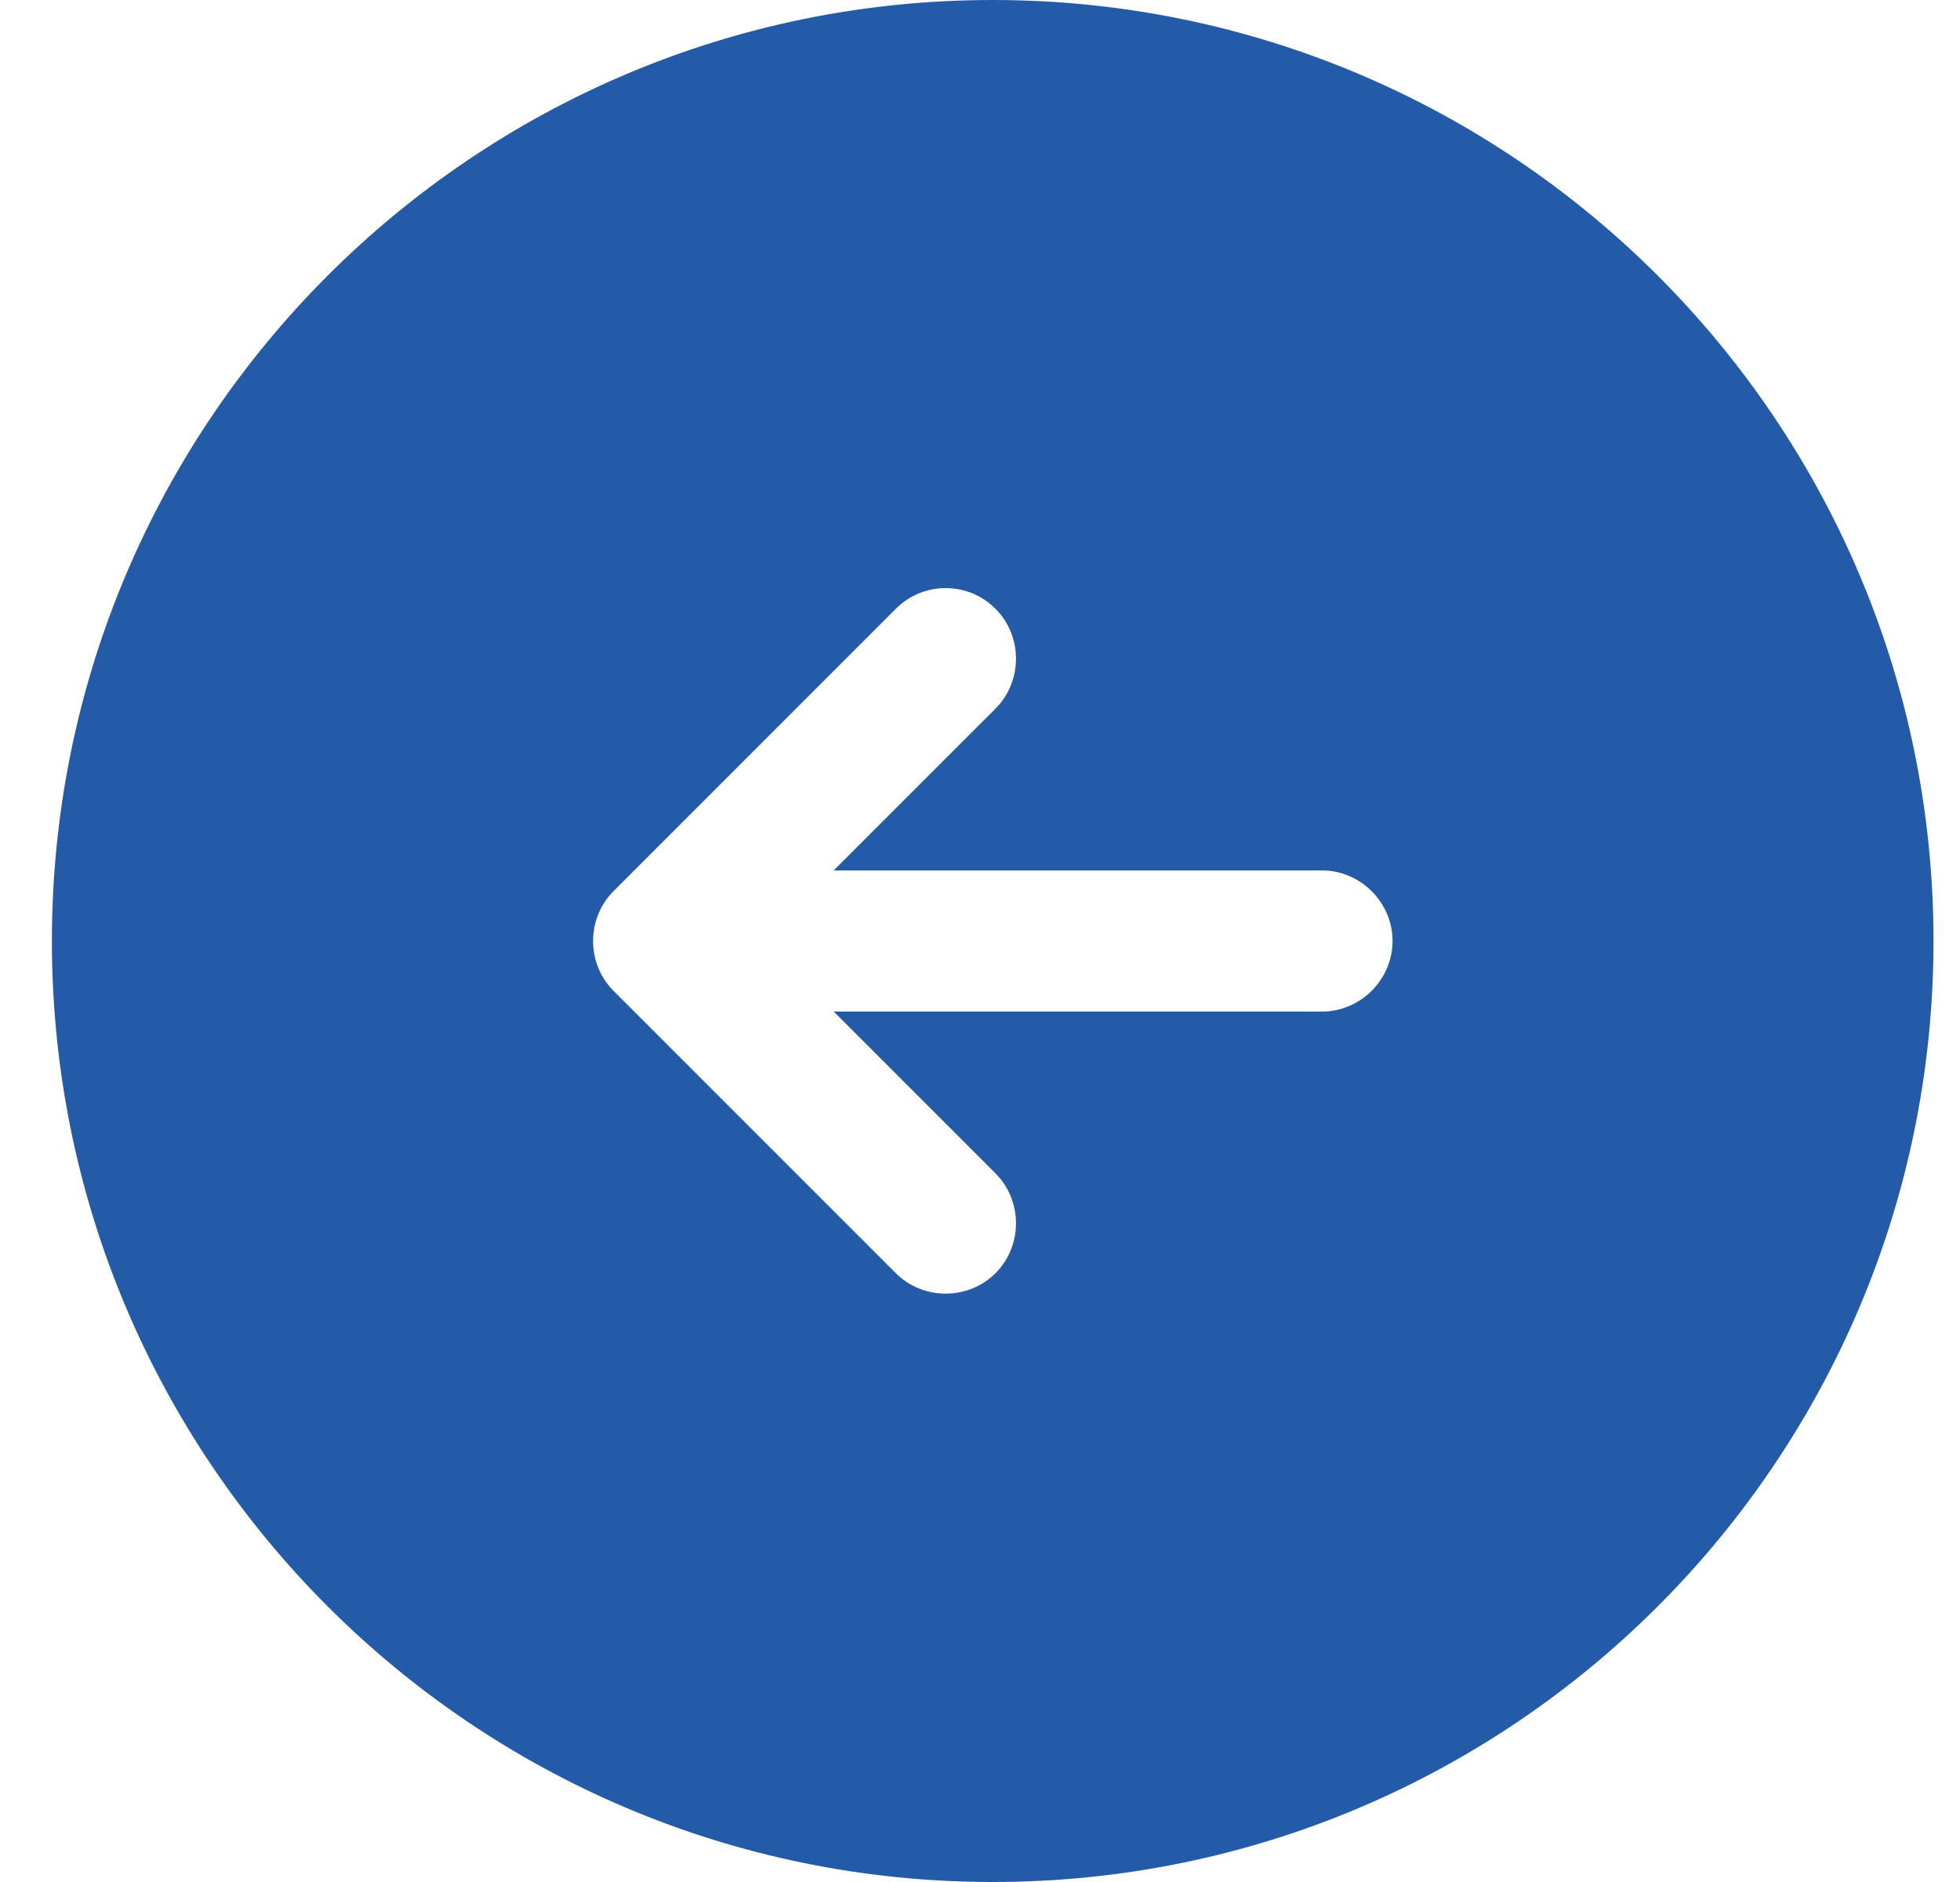
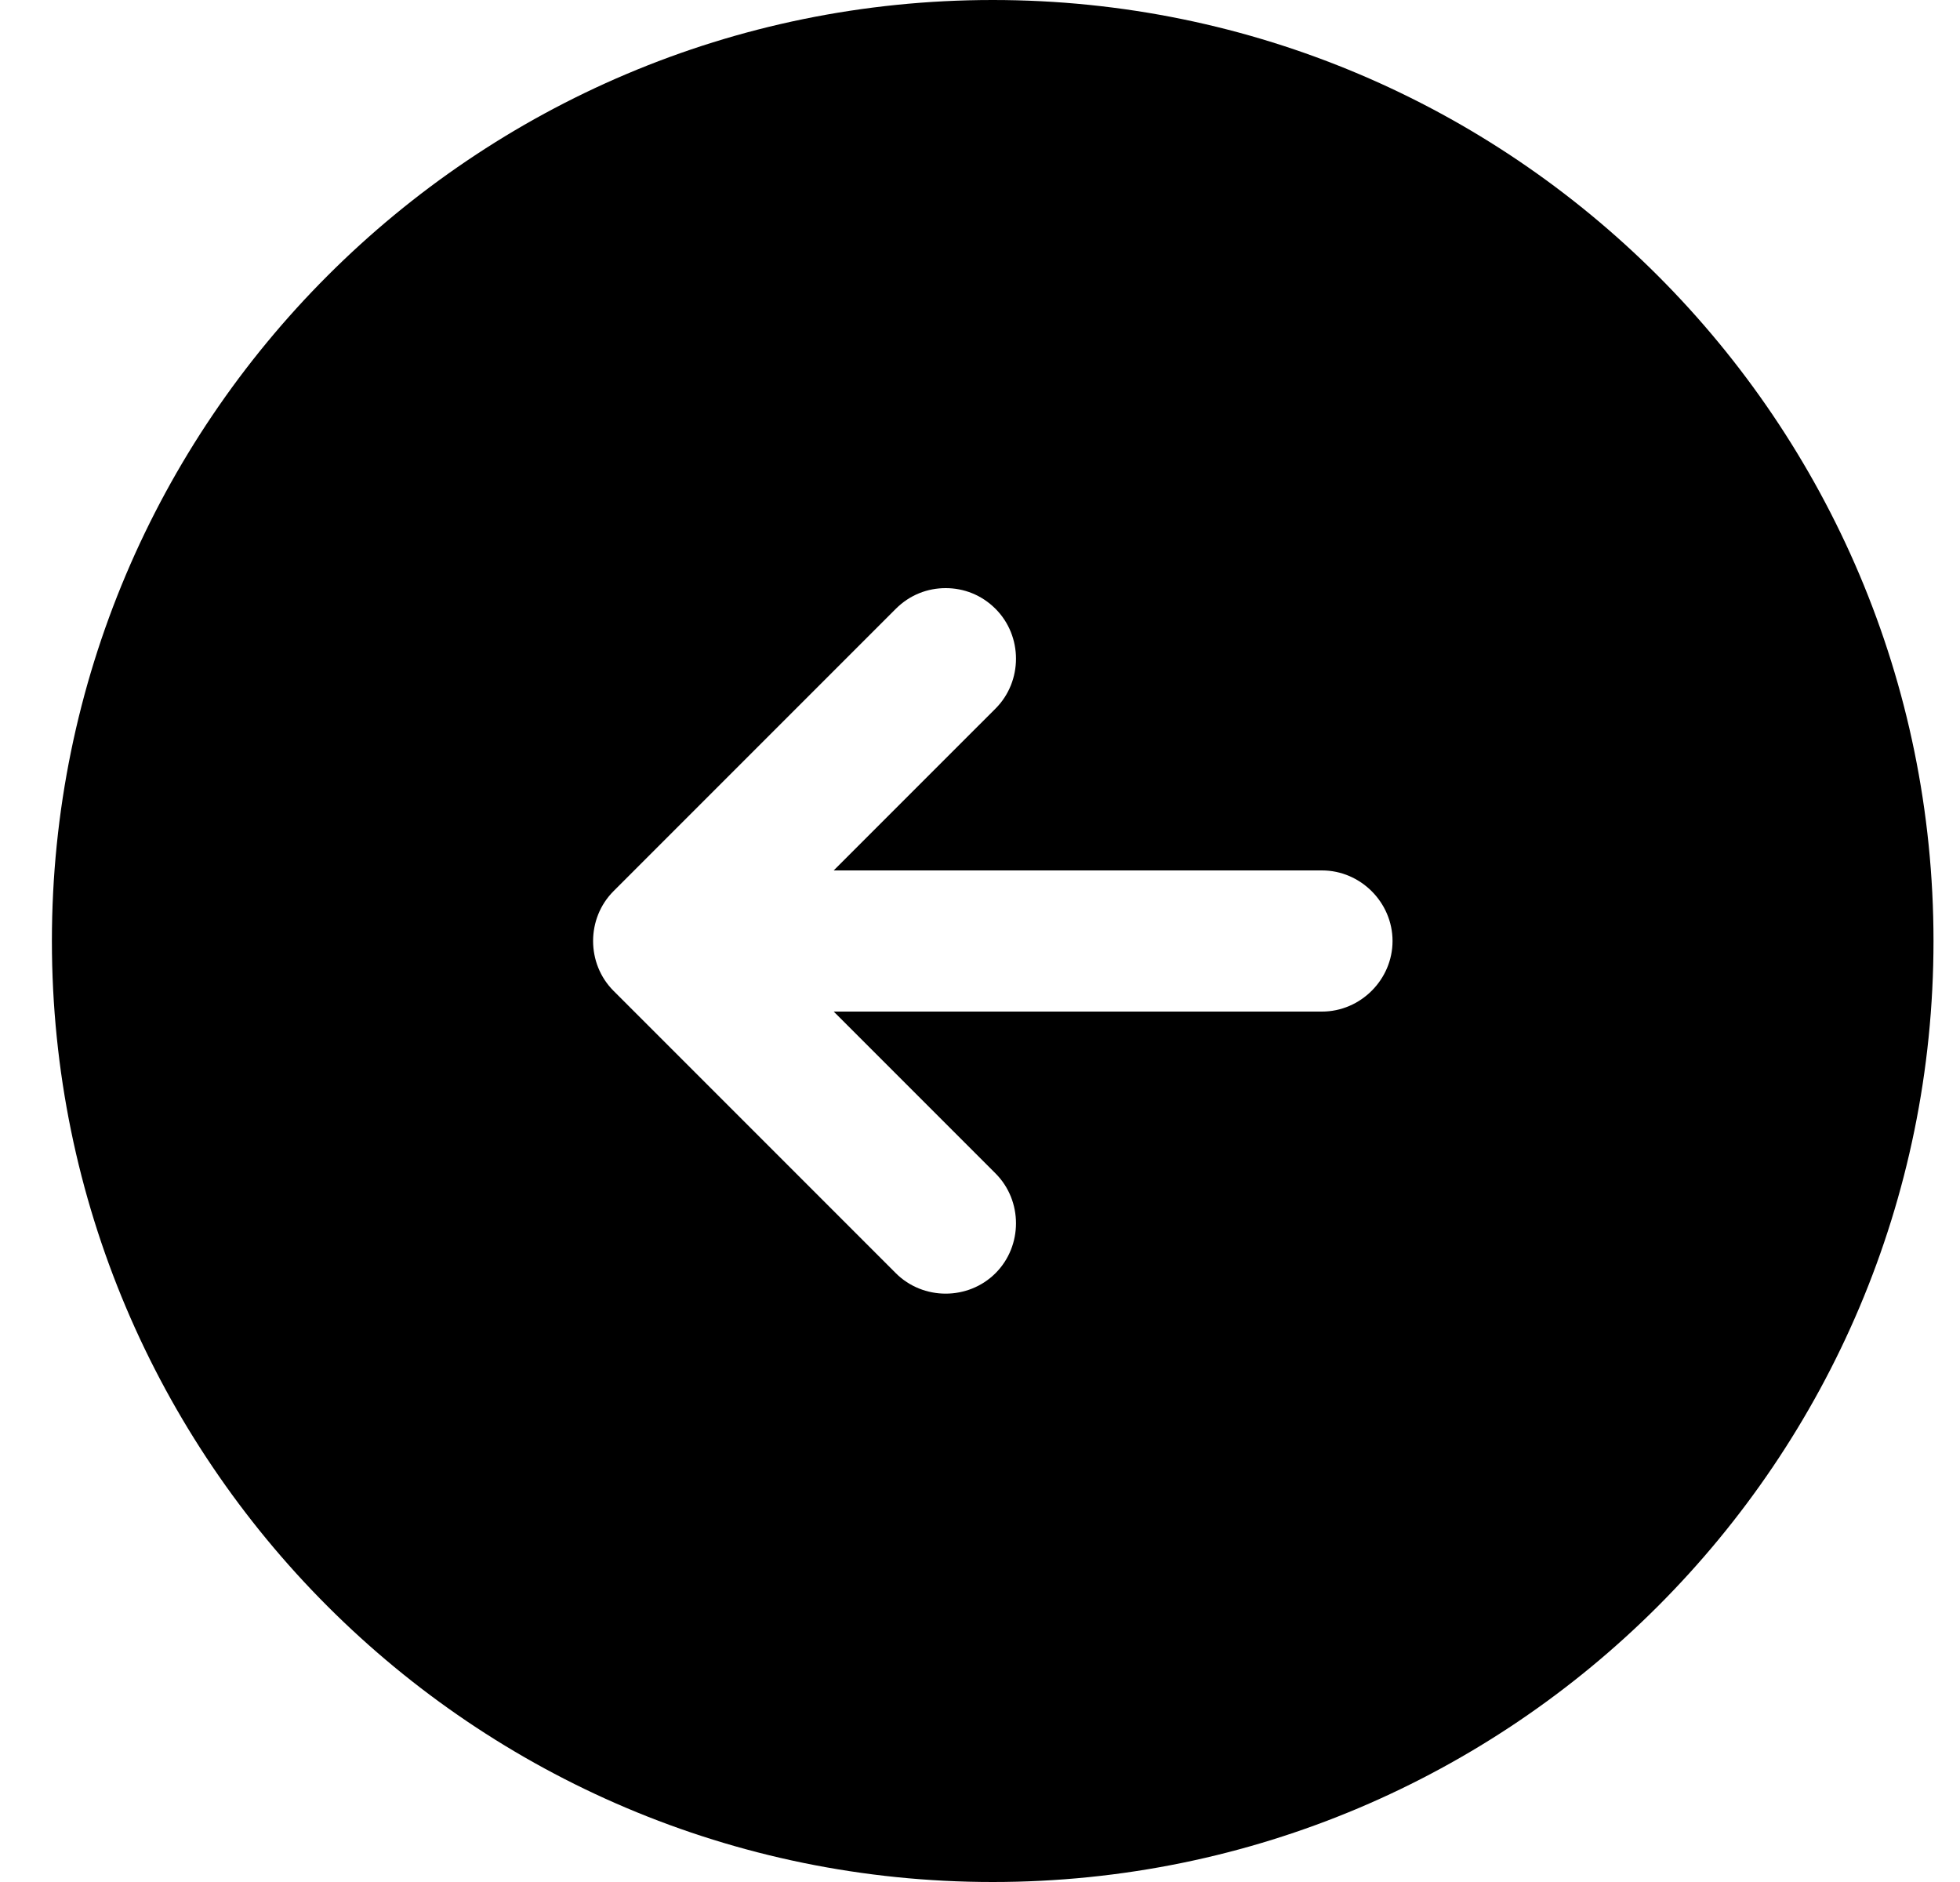
<svg xmlns="http://www.w3.org/2000/svg" width="25" height="24" viewBox="0 0 25 24" fill="none">
-   <path d="M12.662 24C19.286 24 24.662 18.624 24.662 12C24.662 5.376 19.286 4.69985e-07 12.662 1.04907e-06C6.038 1.62816e-06 0.662 5.376 0.662 12C0.662 18.624 6.038 24 12.662 24ZM7.826 11.364L11.426 7.764C11.606 7.584 11.834 7.5 12.062 7.5C12.29 7.5 12.518 7.584 12.698 7.764C13.046 8.112 13.046 8.688 12.698 9.036L10.634 11.1L16.862 11.1C17.354 11.1 17.762 11.508 17.762 12C17.762 12.492 17.354 12.9 16.862 12.9L10.634 12.9L12.698 14.964C13.046 15.312 13.046 15.888 12.698 16.236C12.35 16.584 11.774 16.584 11.426 16.236L7.826 12.636C7.478 12.288 7.478 11.712 7.826 11.364Z" fill="#235BA8" />
+   <path d="M12.662 24C19.286 24 24.662 18.624 24.662 12C24.662 5.376 19.286 4.69985e-07 12.662 1.04907e-06C6.038 1.62816e-06 0.662 5.376 0.662 12C0.662 18.624 6.038 24 12.662 24ZM7.826 11.364L11.426 7.764C11.606 7.584 11.834 7.5 12.062 7.5C12.29 7.5 12.518 7.584 12.698 7.764C13.046 8.112 13.046 8.688 12.698 9.036L10.634 11.1L16.862 11.1C17.354 11.1 17.762 11.508 17.762 12C17.762 12.492 17.354 12.9 16.862 12.9L10.634 12.9L12.698 14.964C13.046 15.312 13.046 15.888 12.698 16.236C12.35 16.584 11.774 16.584 11.426 16.236L7.826 12.636C7.478 12.288 7.478 11.712 7.826 11.364Z" fill="currentcolor" />
</svg>
